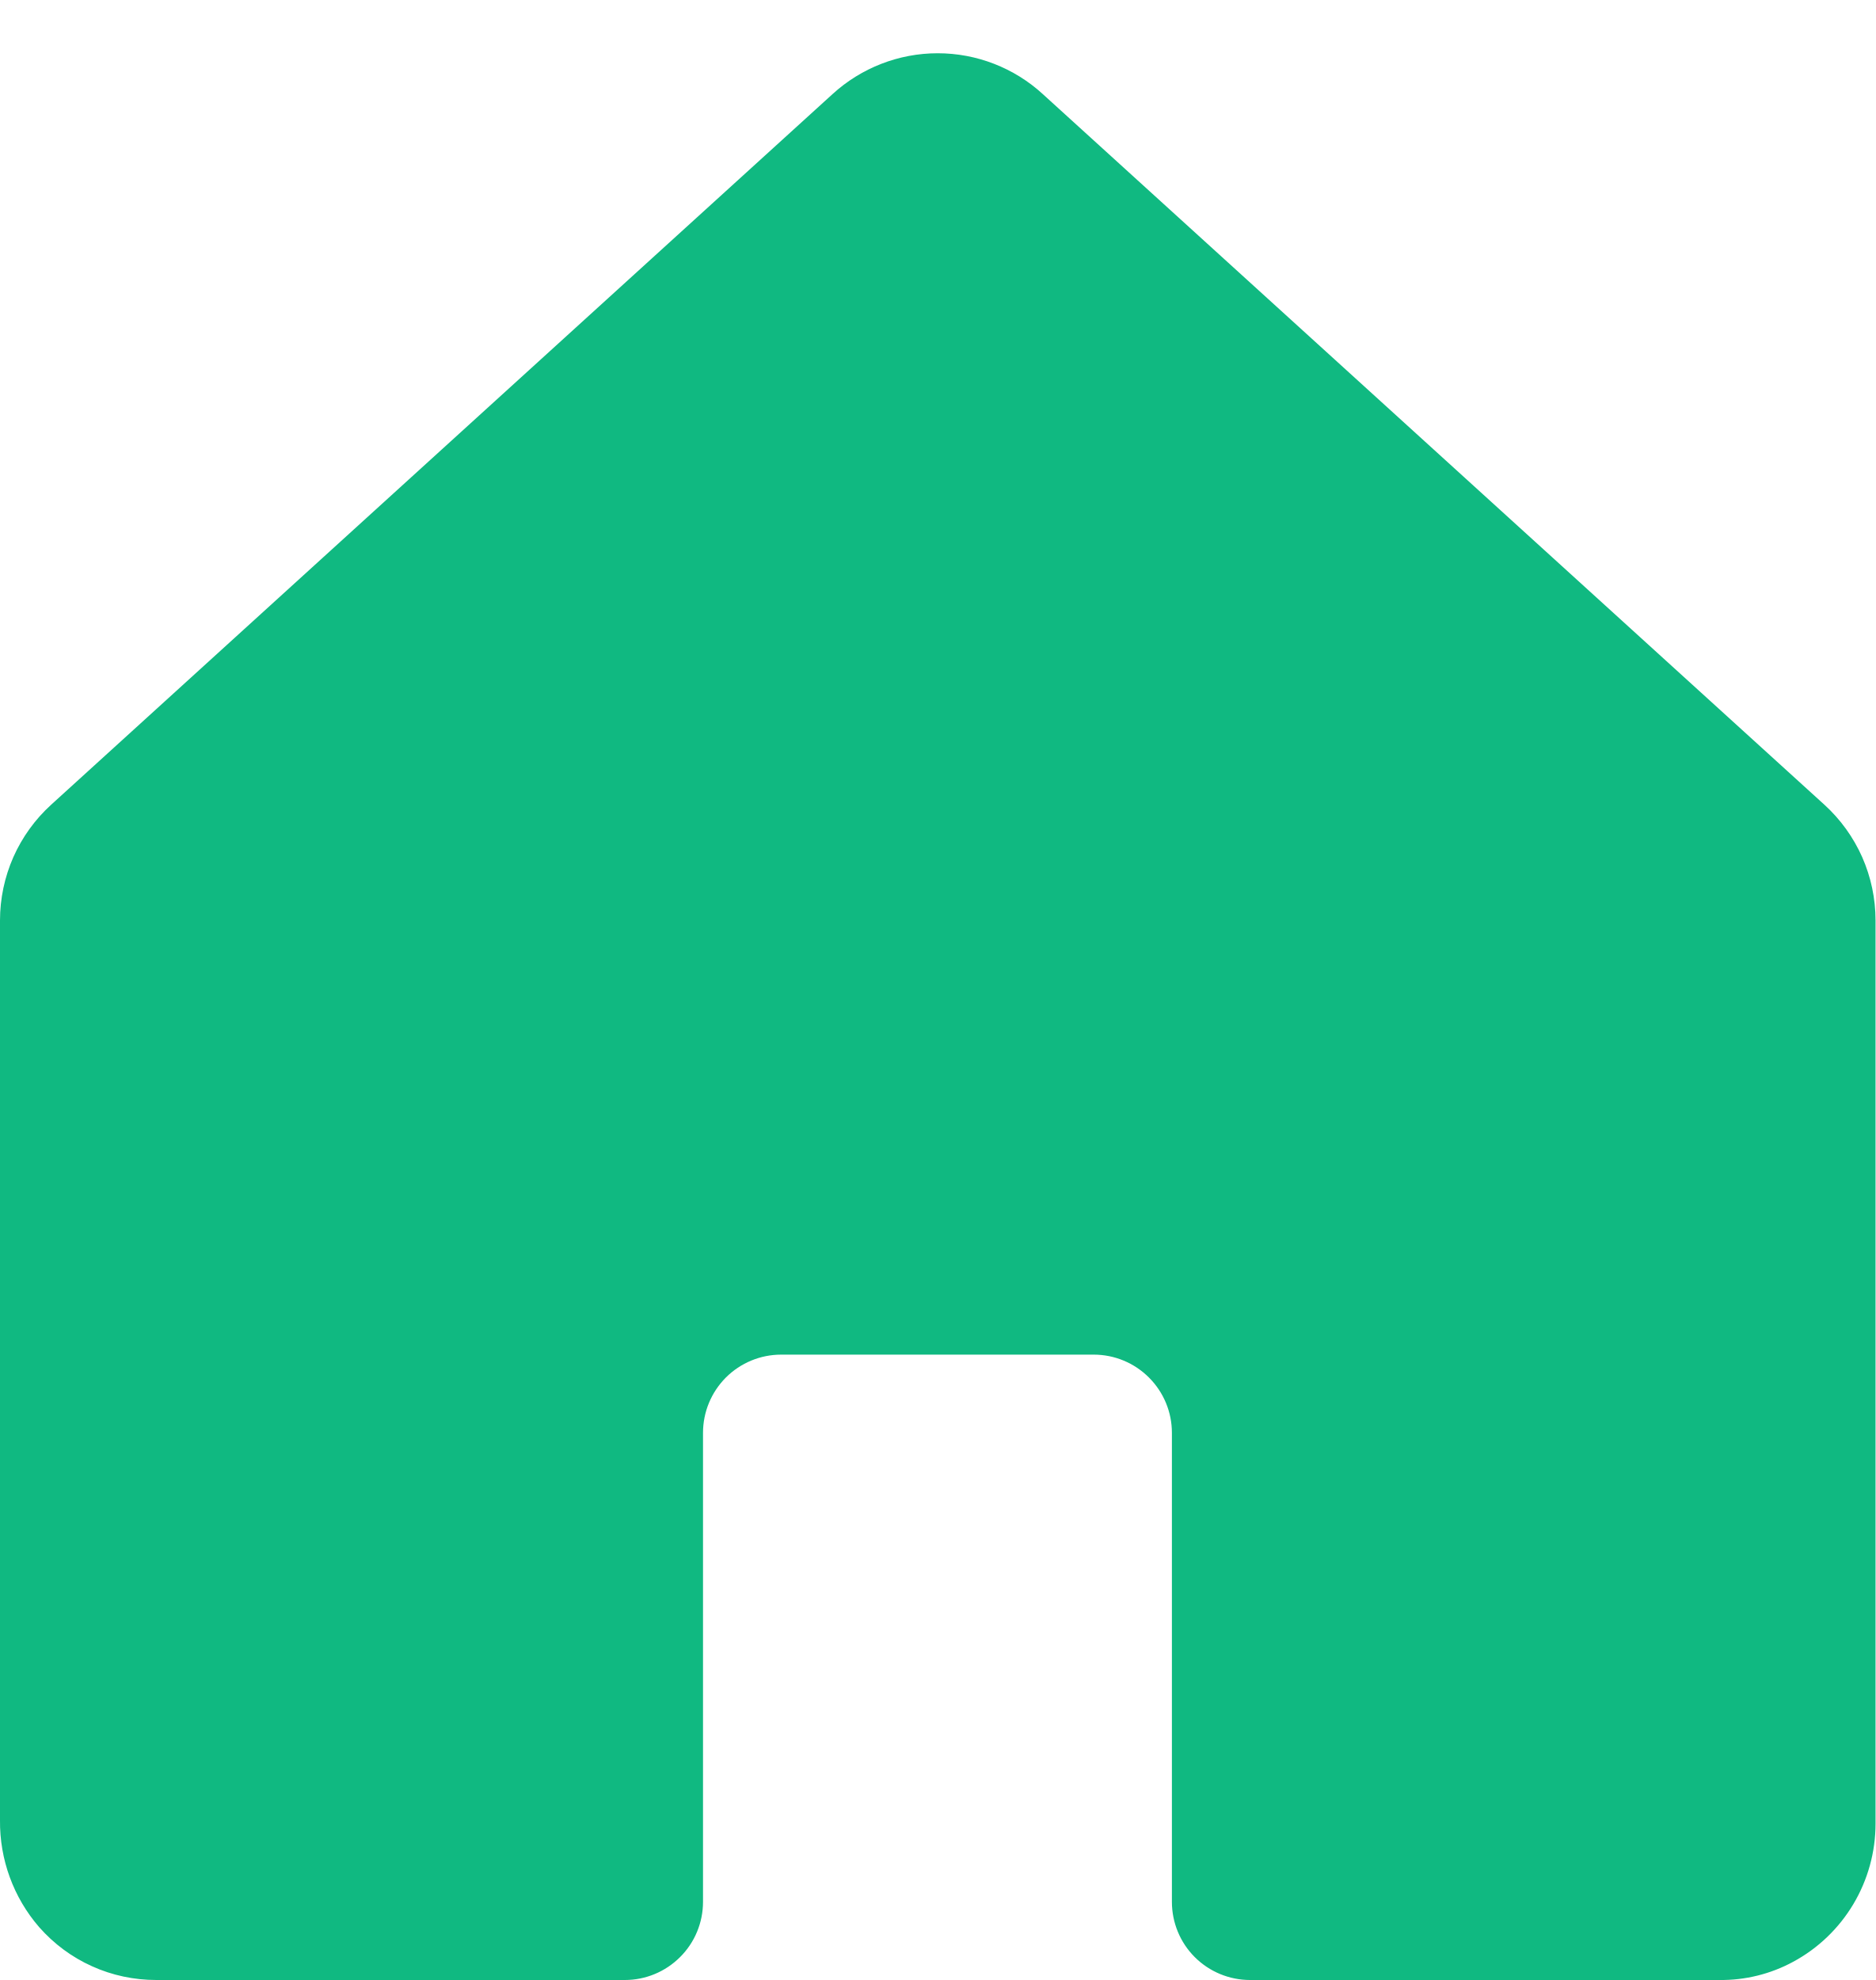
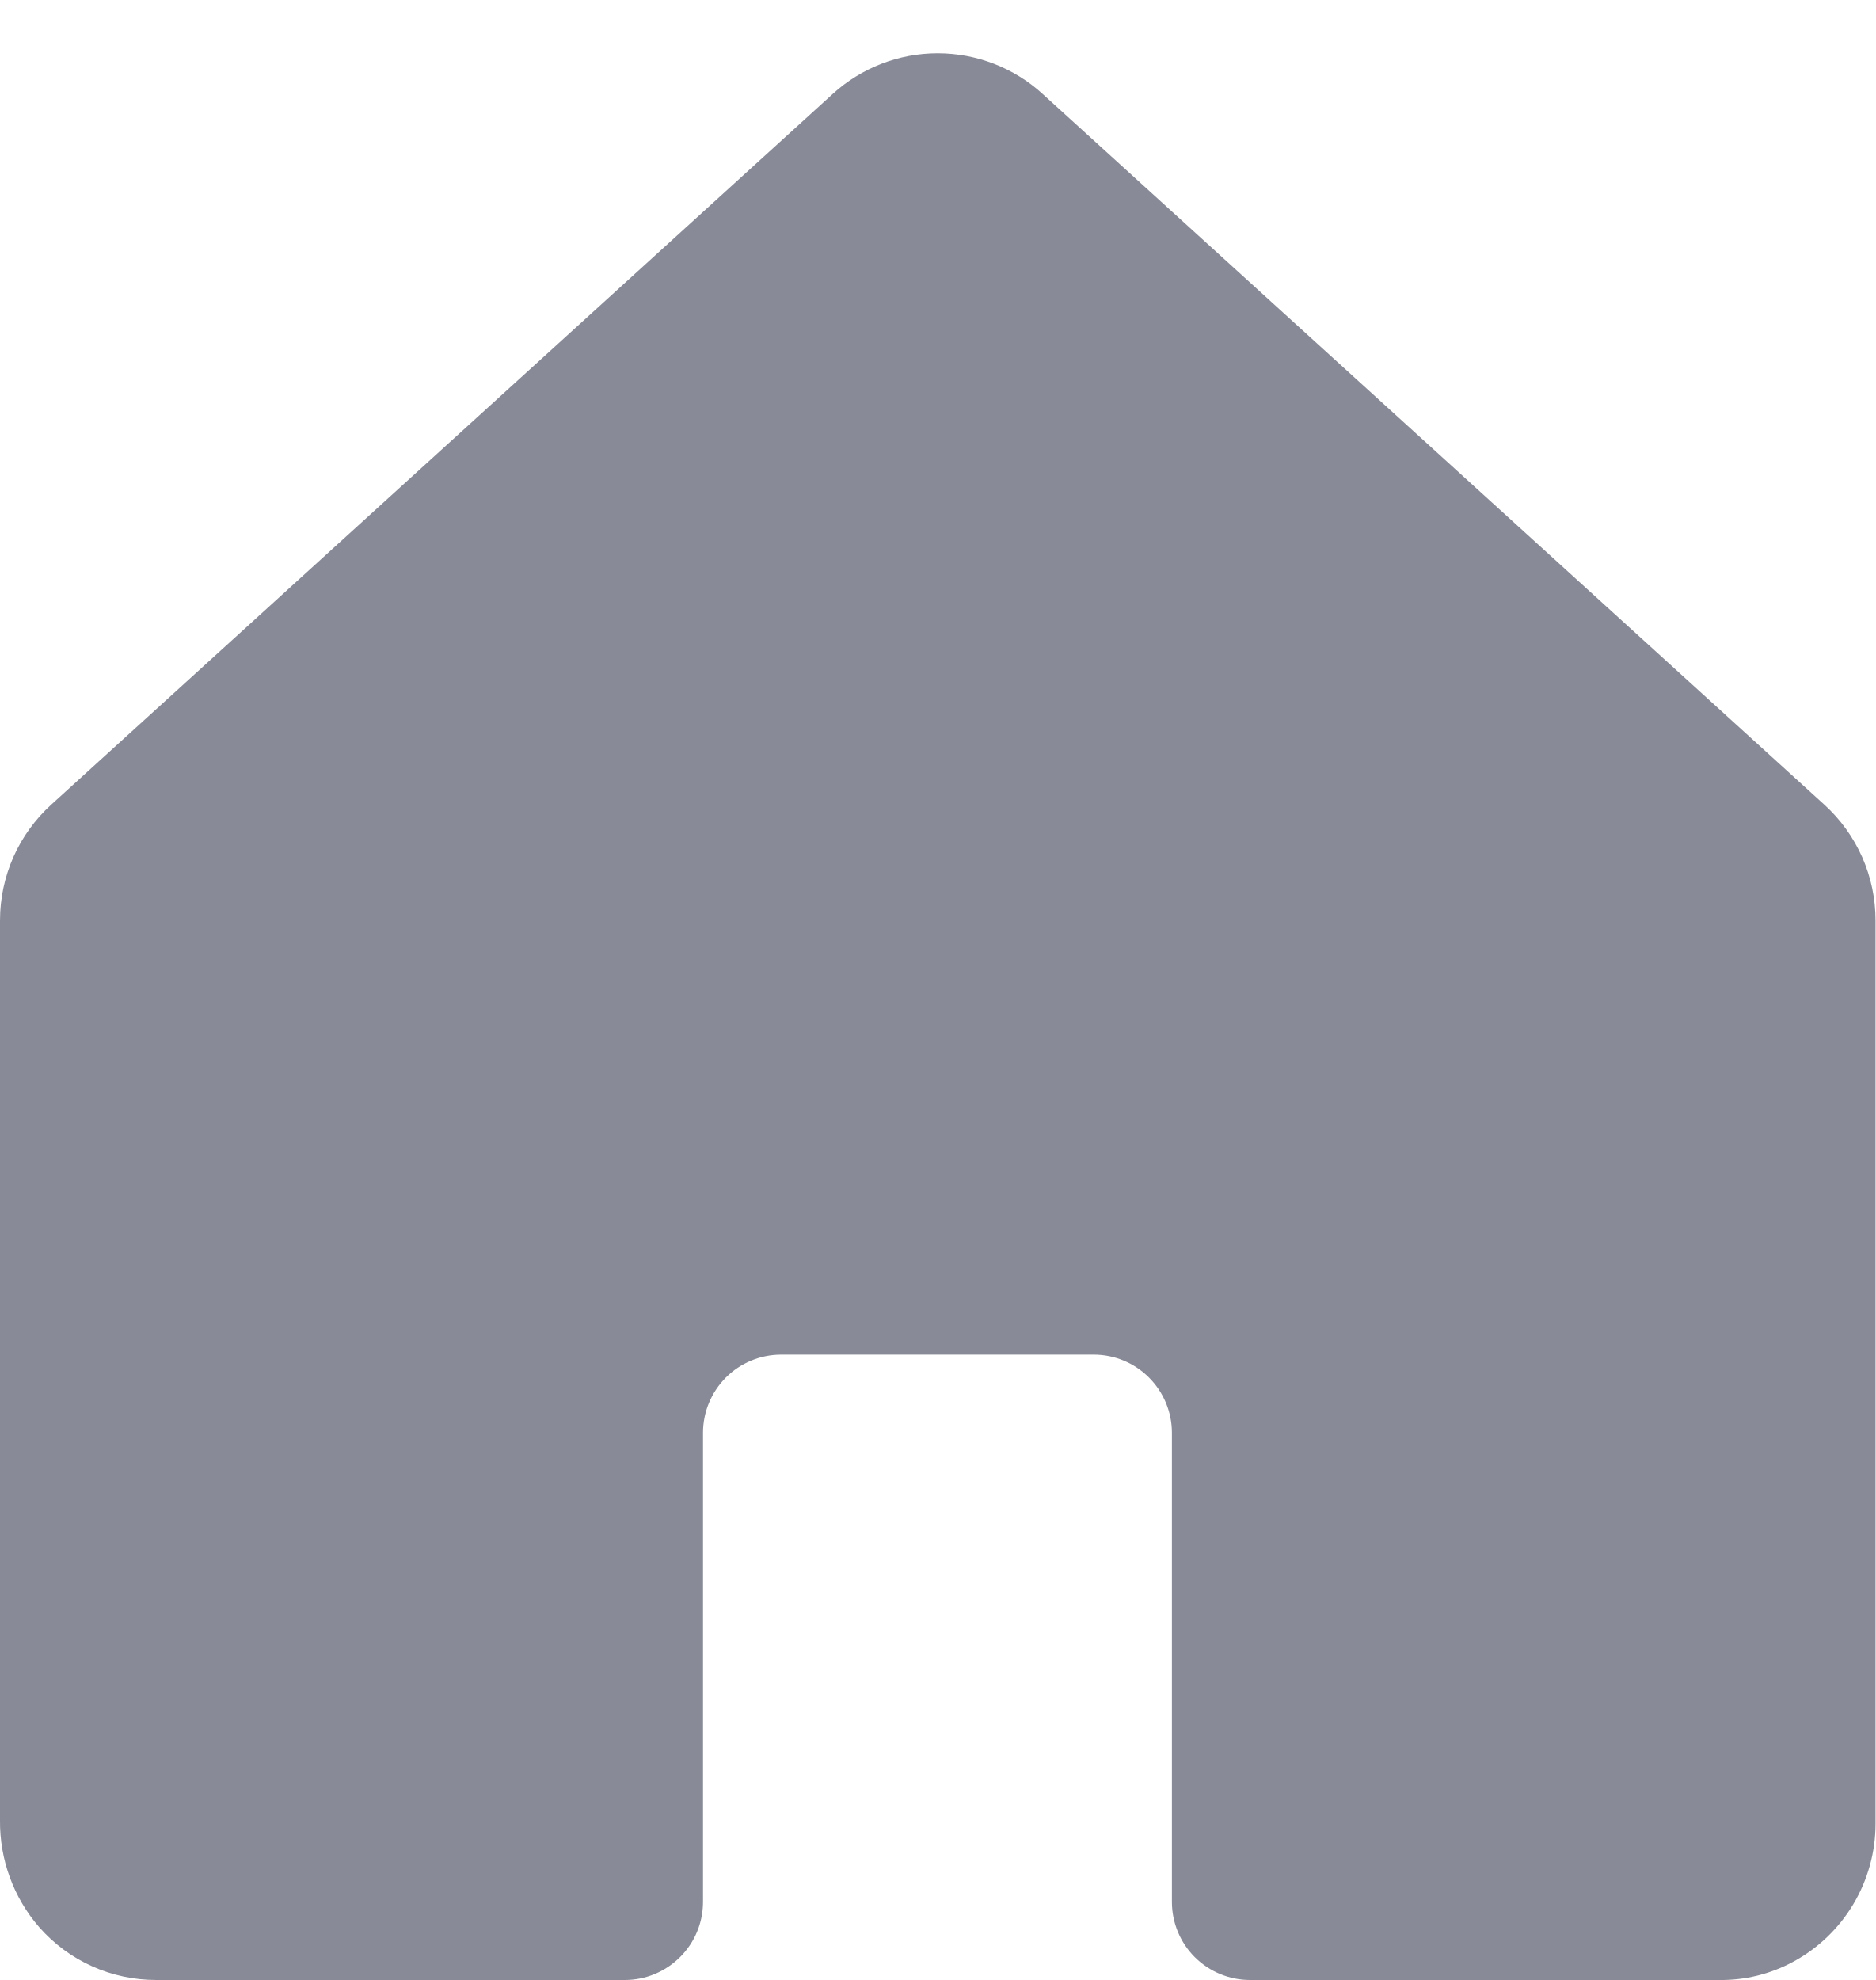
<svg xmlns="http://www.w3.org/2000/svg" width="18" height="19" viewBox="0 0 18 19" fill="none">
-   <path d="M18 8.832V17.5C18 17.772 17.926 18.039 17.787 18.272C17.648 18.505 17.448 18.697 17.208 18.826C16.992 18.943 16.748 19.003 16.502 19H11.997C11.798 19 11.607 18.921 11.466 18.78C11.326 18.64 11.247 18.449 11.247 18.25V13.749C11.247 13.55 11.168 13.36 11.027 13.219C10.886 13.078 10.696 12.999 10.497 12.999H7.497C7.298 12.999 7.107 13.078 6.966 13.219C6.826 13.36 6.747 13.55 6.747 13.749V18.25C6.747 18.449 6.668 18.64 6.527 18.78C6.386 18.921 6.196 19 5.997 19H1.5C1.288 19 1.077 18.956 0.883 18.868C0.689 18.781 0.517 18.653 0.376 18.493C0.129 18.208 -0.004 17.843 8.829e-06 17.466V8.832C0 8.623 0.044 8.416 0.128 8.225C0.213 8.034 0.336 7.863 0.491 7.722L7.99 0.903C8.266 0.651 8.626 0.511 8.999 0.511C9.373 0.511 9.733 0.651 10.008 0.903L17.509 7.722C17.664 7.863 17.787 8.034 17.872 8.225C17.956 8.416 18 8.623 18 8.832Z" fill="#10B981" />
+   <path d="M18 8.832V17.5C18 17.772 17.926 18.039 17.787 18.272C17.648 18.505 17.448 18.697 17.208 18.826C16.992 18.943 16.748 19.003 16.502 19H11.997C11.798 19 11.607 18.921 11.466 18.78C11.326 18.64 11.247 18.449 11.247 18.25V13.749C11.247 13.55 11.168 13.36 11.027 13.219C10.886 13.078 10.696 12.999 10.497 12.999H7.497C7.298 12.999 7.107 13.078 6.966 13.219C6.826 13.36 6.747 13.55 6.747 13.749V18.25C6.747 18.449 6.668 18.64 6.527 18.78C6.386 18.921 6.196 19 5.997 19H1.5C1.288 19 1.077 18.956 0.883 18.868C0.689 18.781 0.517 18.653 0.376 18.493C0.129 18.208 -0.004 17.843 8.829e-06 17.466V8.832C0 8.623 0.044 8.416 0.128 8.225C0.213 8.034 0.336 7.863 0.491 7.722L7.99 0.903C8.266 0.651 8.626 0.511 8.999 0.511C9.373 0.511 9.733 0.651 10.008 0.903L17.509 7.722C17.664 7.863 17.787 8.034 17.872 8.225C17.956 8.416 18 8.623 18 8.832Z" fill="#888B97" />
</svg>
